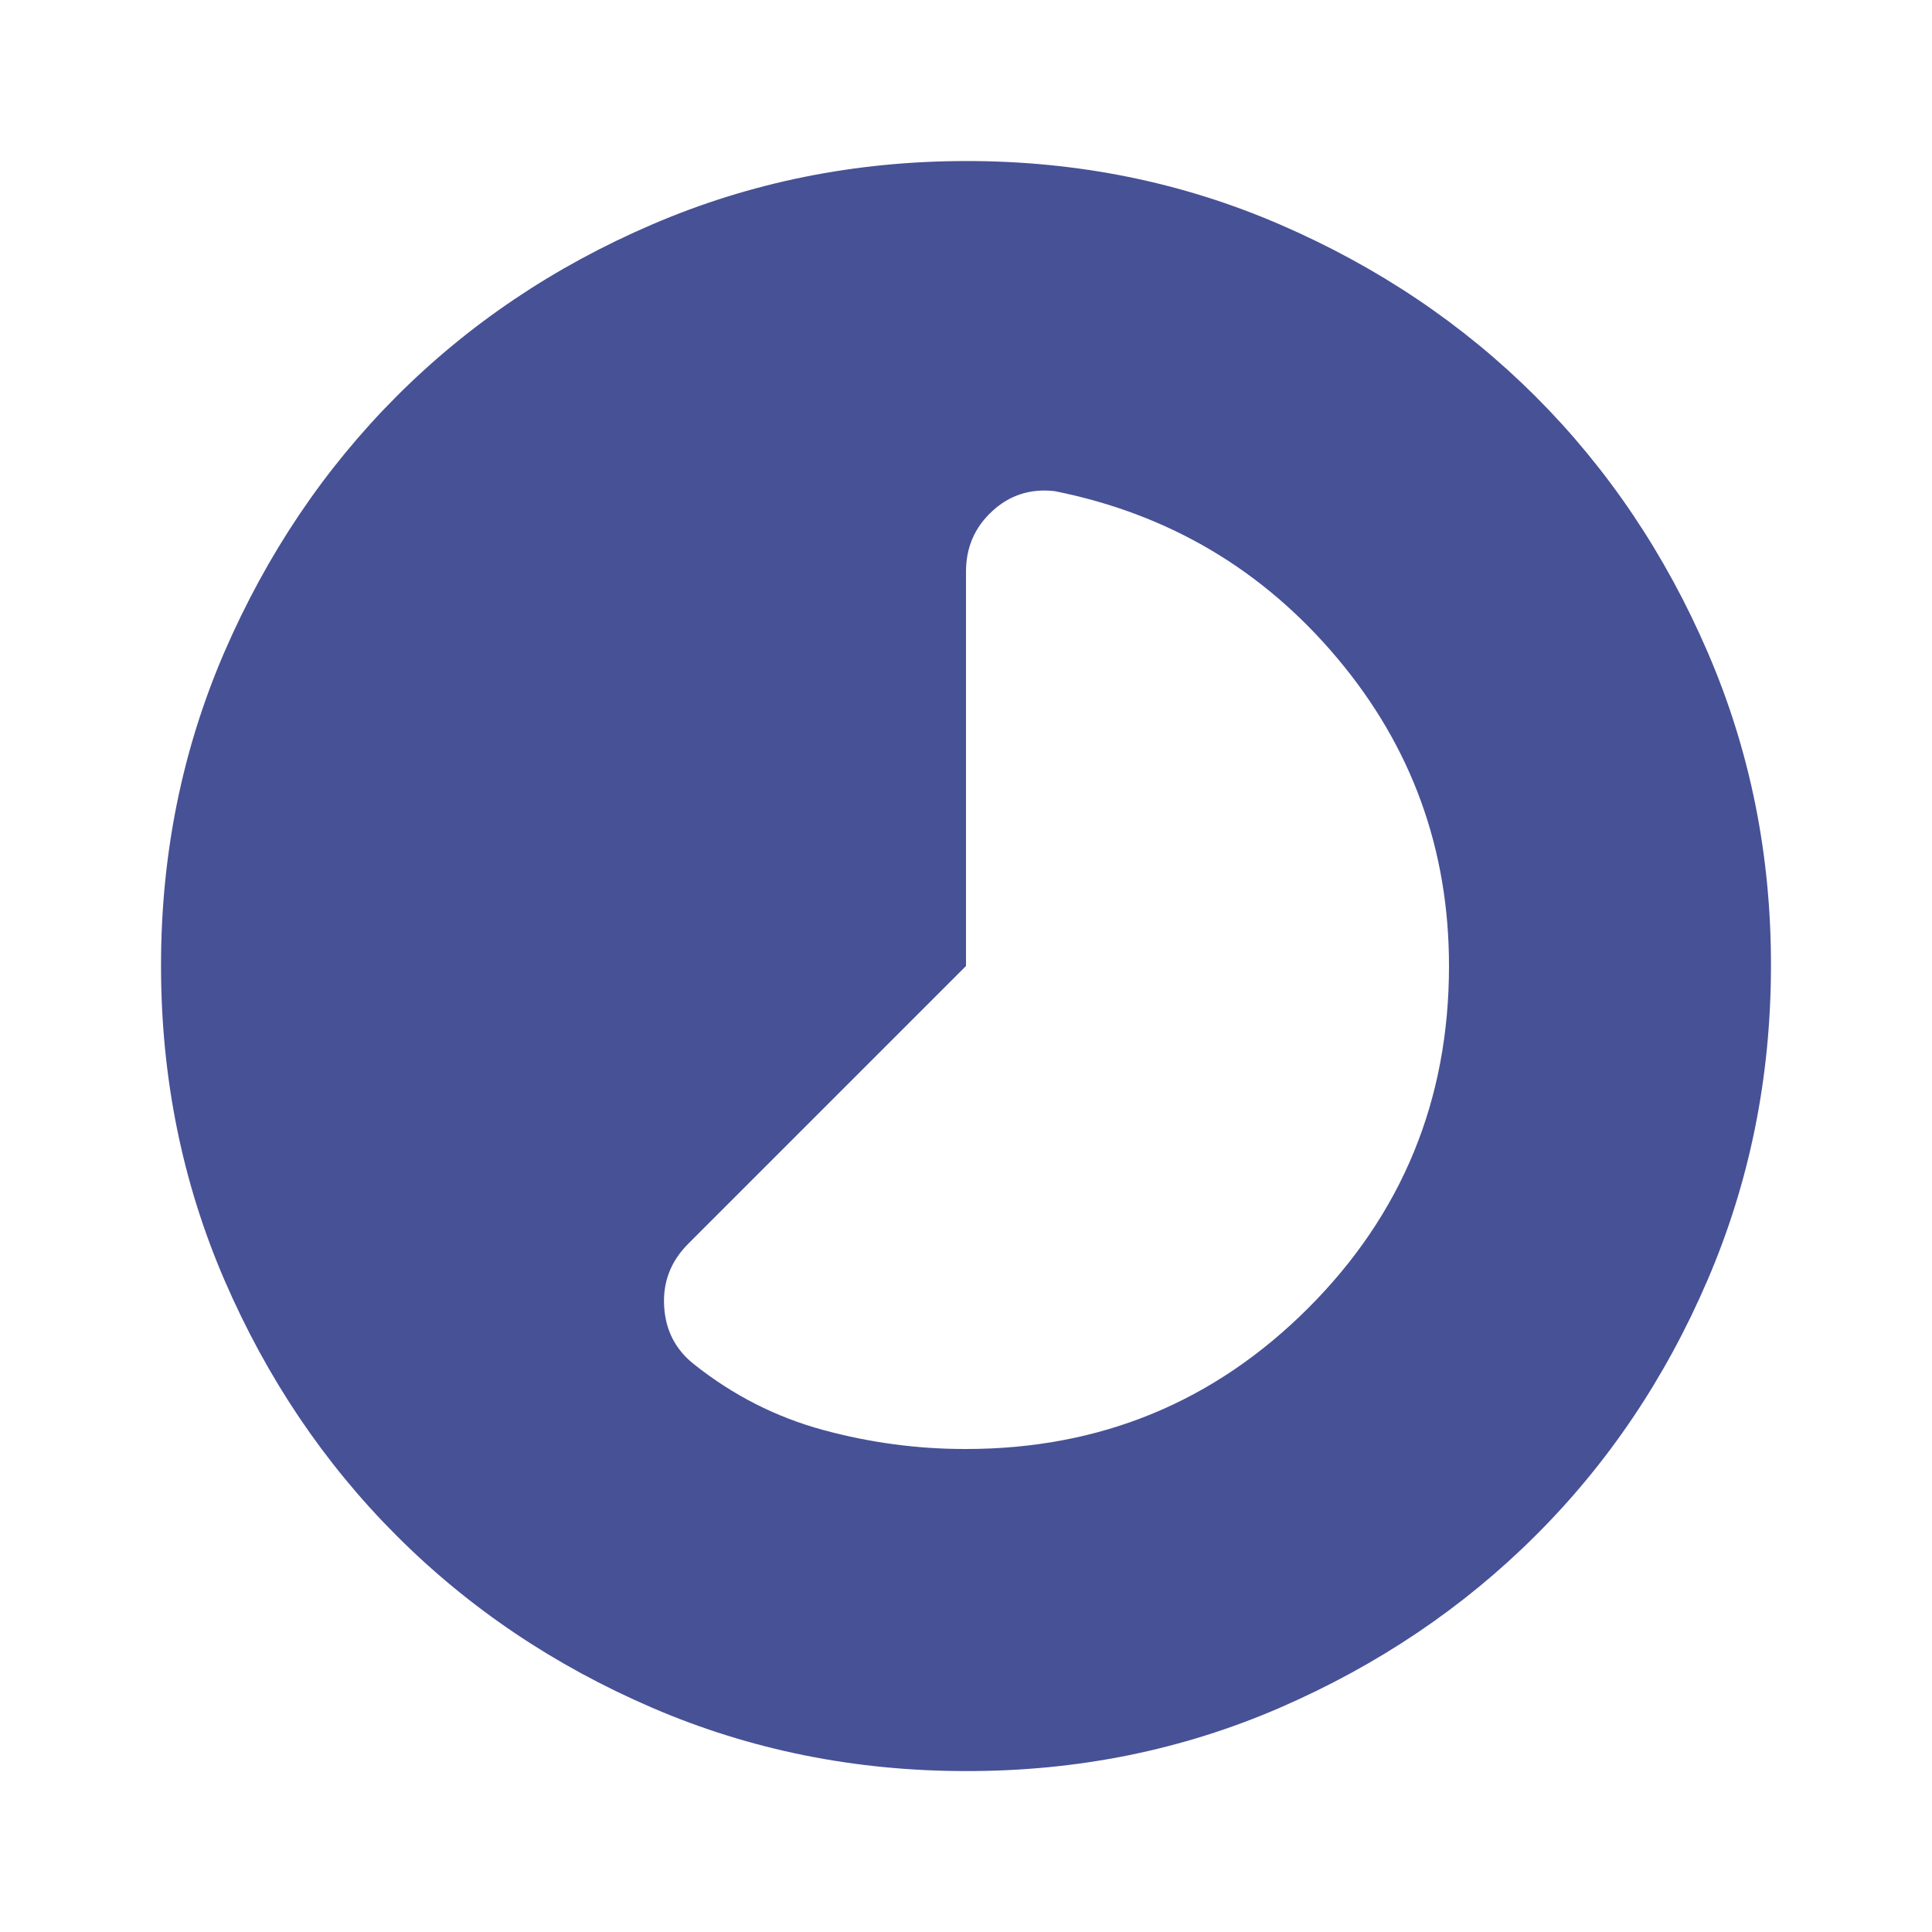
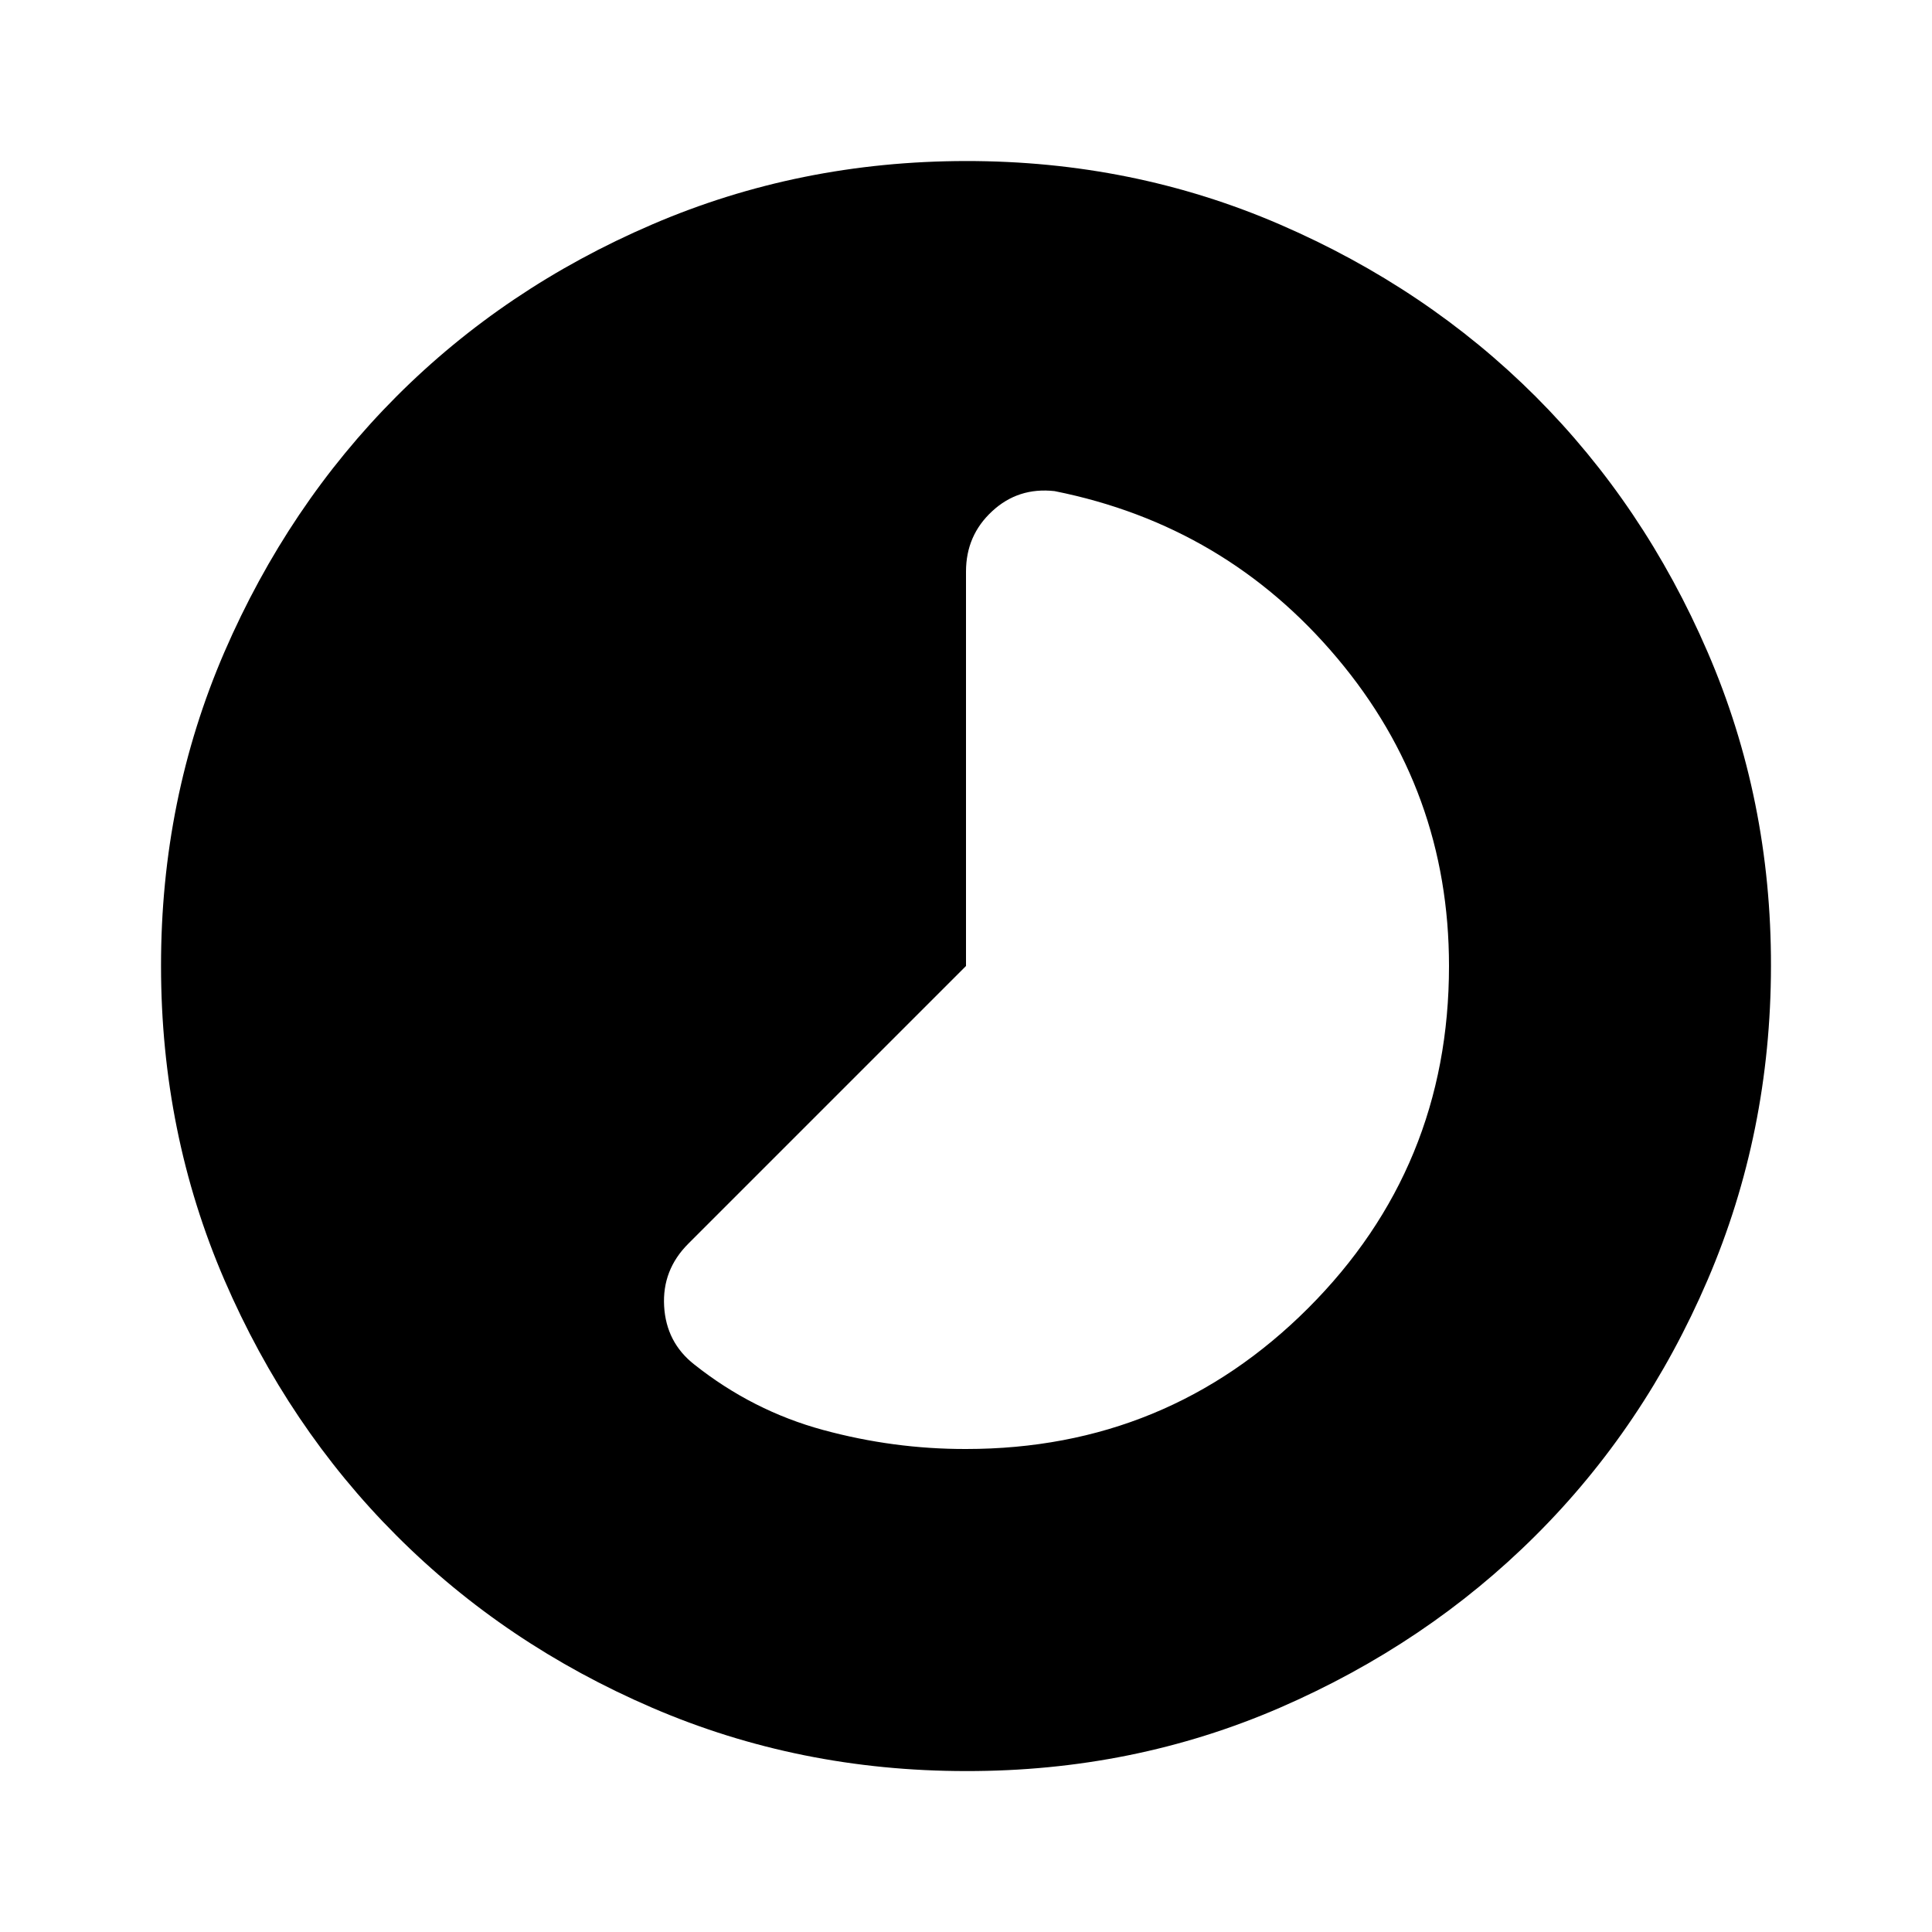
- <svg xmlns="http://www.w3.org/2000/svg" width="20" height="20" viewBox="0 0 20 20" fill="none">
-   <path d="M10 15C11.389 15 12.569 14.514 13.542 13.542C14.514 12.57 15 11.389 15 10C15 8.792 14.614 7.729 13.843 6.813C13.072 5.896 12.097 5.32 10.917 5.084C10.667 5.056 10.451 5.125 10.271 5.292C10.09 5.459 10 5.667 10 5.917V10L7.125 12.875C6.944 13.056 6.861 13.271 6.875 13.521C6.889 13.771 6.993 13.973 7.187 14.125C7.59 14.445 8.035 14.671 8.521 14.803C9.007 14.935 9.5 15.001 10 15ZM10 18.334C8.847 18.334 7.764 18.115 6.75 17.678C5.736 17.241 4.854 16.647 4.104 15.896C3.354 15.146 2.761 14.264 2.323 13.25C1.886 12.237 1.667 11.154 1.667 10C1.666 8.847 1.885 7.764 2.323 6.75C2.762 5.737 3.355 4.855 4.104 4.104C4.853 3.354 5.735 2.76 6.75 2.324C7.765 1.887 8.848 1.668 10 1.667C11.152 1.666 12.235 1.885 13.25 2.324C14.265 2.763 15.147 3.356 15.896 4.104C16.645 4.853 17.239 5.735 17.677 6.75C18.116 7.766 18.335 8.849 18.333 10C18.332 11.151 18.113 12.235 17.677 13.25C17.241 14.266 16.647 15.148 15.896 15.896C15.145 16.645 14.263 17.238 13.25 17.678C12.237 18.117 11.154 18.336 10 18.334Z" fill="#1A267C" fill-opacity="0.8" />
+ <svg xmlns="http://www.w3.org/2000/svg" width="20" height="20" viewBox="0 0 20 20">
+   <path d="M10 15C11.389 15 12.569 14.514 13.542 13.542C14.514 12.57 15 11.389 15 10C15 8.792 14.614 7.729 13.843 6.813C13.072 5.896 12.097 5.32 10.917 5.084C10.667 5.056 10.451 5.125 10.271 5.292C10.09 5.459 10 5.667 10 5.917V10L7.125 12.875C6.944 13.056 6.861 13.271 6.875 13.521C6.889 13.771 6.993 13.973 7.187 14.125C7.59 14.445 8.035 14.671 8.521 14.803C9.007 14.935 9.5 15.001 10 15ZM10 18.334C8.847 18.334 7.764 18.115 6.75 17.678C5.736 17.241 4.854 16.647 4.104 15.896C3.354 15.146 2.761 14.264 2.323 13.25C1.886 12.237 1.667 11.154 1.667 10C1.666 8.847 1.885 7.764 2.323 6.75C2.762 5.737 3.355 4.855 4.104 4.104C4.853 3.354 5.735 2.76 6.75 2.324C7.765 1.887 8.848 1.668 10 1.667C11.152 1.666 12.235 1.885 13.25 2.324C14.265 2.763 15.147 3.356 15.896 4.104C16.645 4.853 17.239 5.735 17.677 6.75C18.116 7.766 18.335 8.849 18.333 10C18.332 11.151 18.113 12.235 17.677 13.25C17.241 14.266 16.647 15.148 15.896 15.896C15.145 16.645 14.263 17.238 13.25 17.678C12.237 18.117 11.154 18.336 10 18.334Z" />
</svg>
